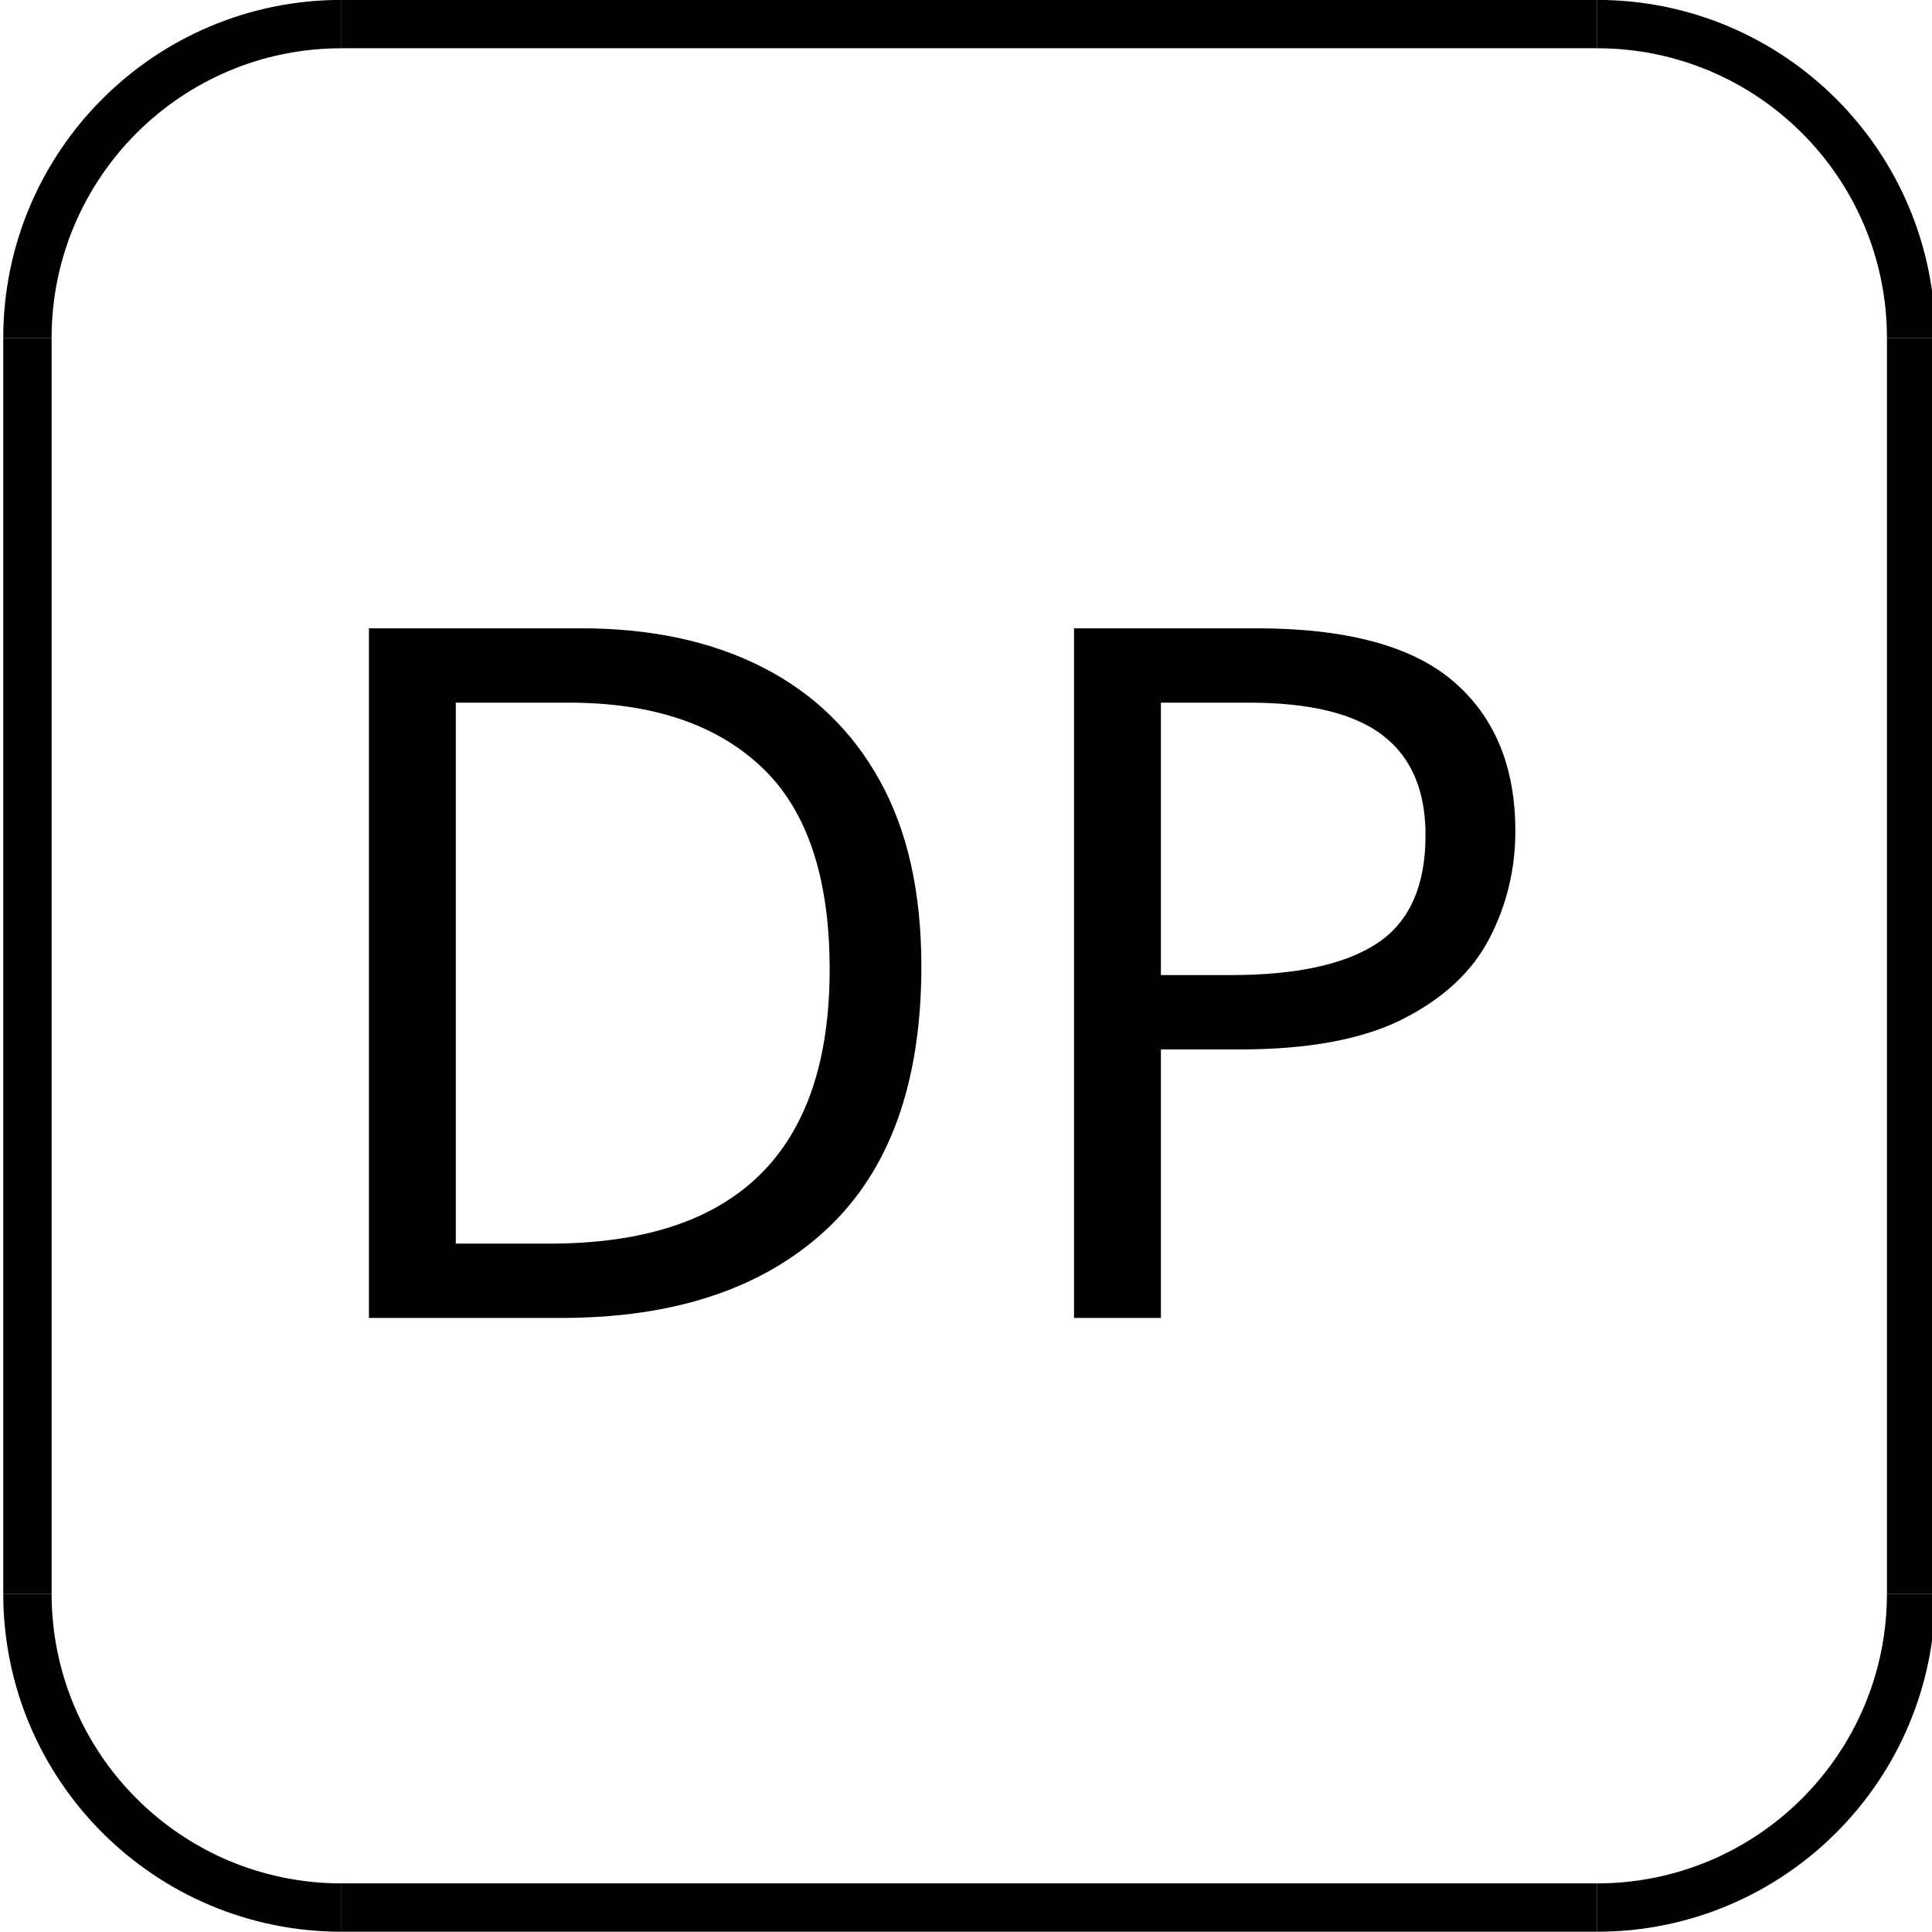
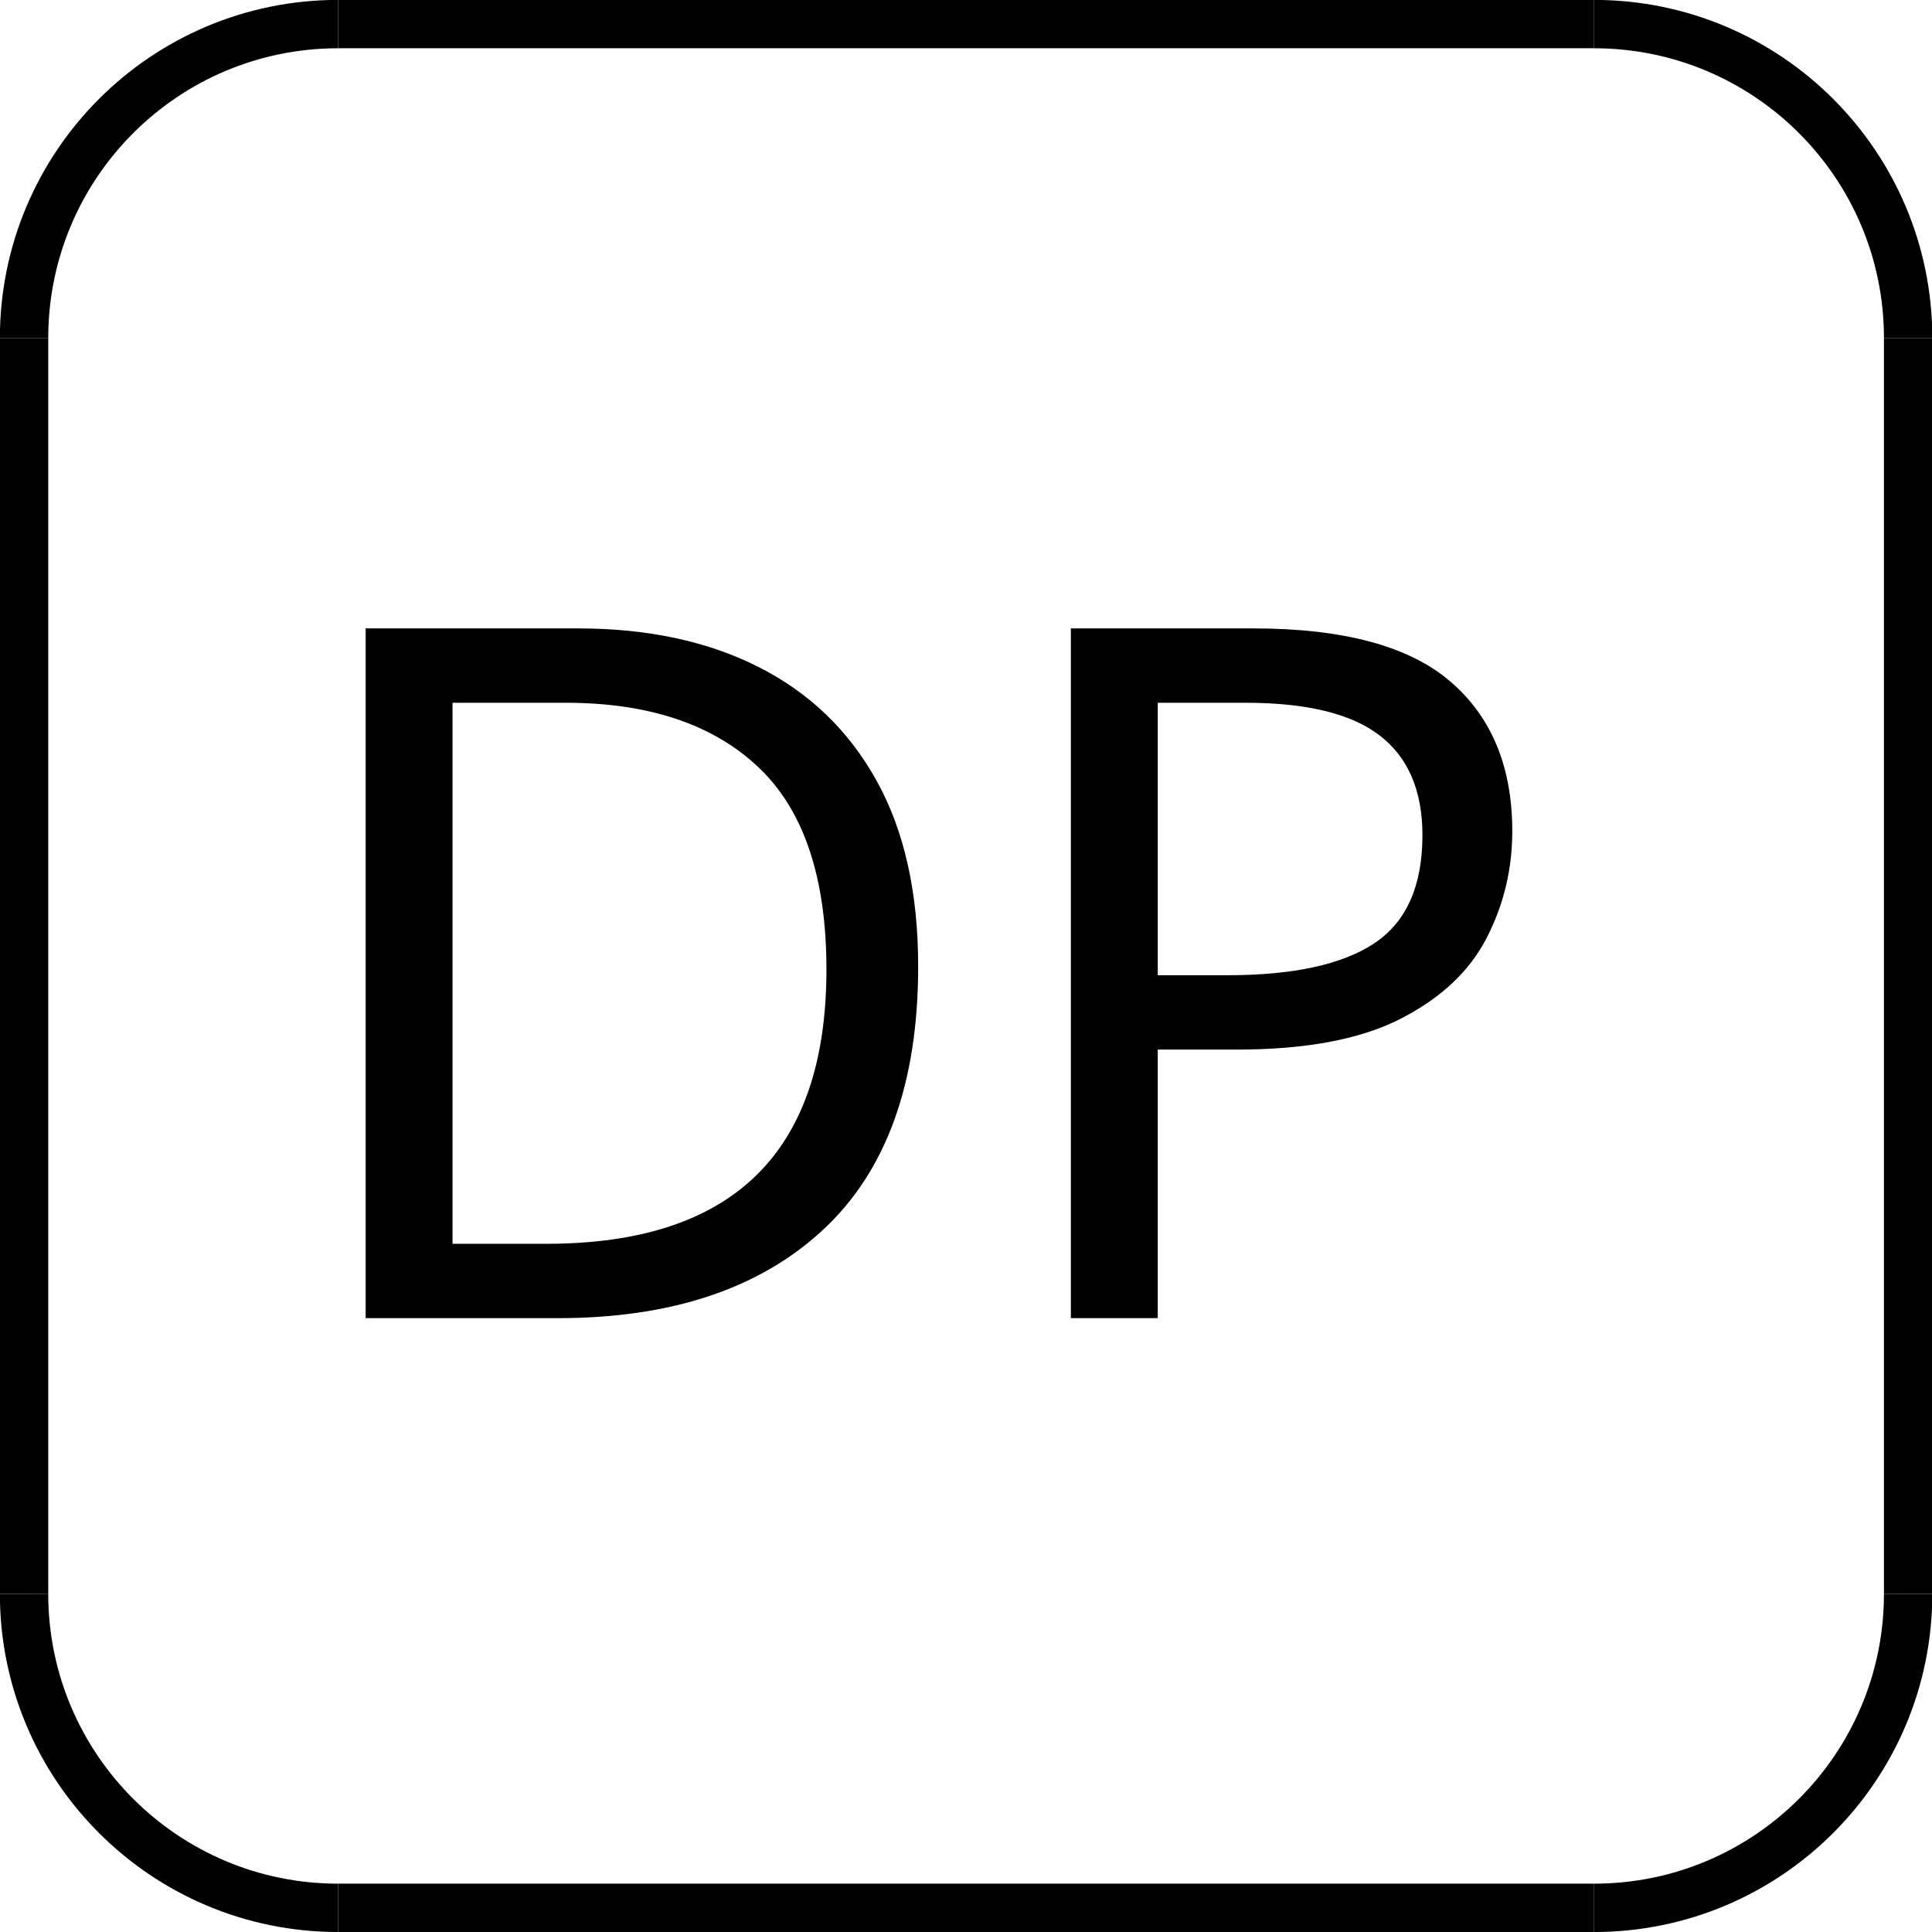
- <svg xmlns="http://www.w3.org/2000/svg" width="105.846mm" height="105.833mm" viewBox="0 0 105.846 105.833" version="1.1" id="svg2869">
+ <svg xmlns="http://www.w3.org/2000/svg" width="40" height="40" viewBox="0 0 10.583 10.583" version="1.1" id="svg2869">
  <defs id="defs2866" />
  <g id="layer1" transform="matrix(1.624997,0,0,1.625,-390.1956,-631.0542)" style="stroke-width:0.615">
-     <g id="g6351-3" transform="matrix(0.2550201,0,0,0.2550201,193.3161,105.1846)" style="stroke-width:6.385;stroke-miterlimit:4;stroke-dasharray:none">
+     <g id="g6351-3" transform="matrix(0.02550301,0,0,0.02550202,235.4288,360.0254)" style="stroke-width:6.385;stroke-miterlimit:4;stroke-dasharray:none">
      <g id="g12097-8-8" transform="matrix(32.61278,0,0,32.61297,47881.298,111107.86)" style="stroke-width:0.196;stroke-miterlimit:4;stroke-dasharray:none">
        <path d="m -1461.164,-3372.718 a 1.273,1.273 0 0 0 -1.273,1.273" id="path1112-2-5" style="fill:none;stroke:#000000;stroke-width:0.196;stroke-miterlimit:4;stroke-dasharray:none" />
        <path d="m -1462.437,-3366.355 a 1.273,1.273 0 0 0 1.273,1.272" id="path1114-9-6" style="fill:none;stroke:#000000;stroke-width:0.196;stroke-miterlimit:4;stroke-dasharray:none" />
        <path d="m -1456.074,-3365.083 a 1.273,1.273 0 0 0 1.273,-1.272" id="path1116-9-1" style="fill:none;stroke:#000000;stroke-width:0.196;stroke-miterlimit:4;stroke-dasharray:none" />
        <polyline points="538.271,375.944 533.181,375.944 " id="polyline1118-6-1" style="fill:none;stroke:#000000;stroke-width:0.196;stroke-miterlimit:4;stroke-dasharray:none" transform="translate(-1994.345,-3741.027)" />
        <polyline points="533.181,368.309 538.271,368.309 " id="polyline1120-0-5" style="fill:none;stroke:#000000;stroke-width:0.196;stroke-miterlimit:4;stroke-dasharray:none" transform="translate(-1994.345,-3741.027)" />
        <polyline points="531.908,374.672 531.908,369.582 " id="polyline1122-2-9" style="fill:none;stroke:#000000;stroke-width:0.196;stroke-miterlimit:4;stroke-dasharray:none" transform="translate(-1994.345,-3741.027)" />
        <polyline points="539.544,369.582 539.544,374.672 " id="polyline1124-7-8" style="fill:none;stroke:#000000;stroke-width:0.196;stroke-miterlimit:4;stroke-dasharray:none" transform="translate(-1994.345,-3741.027)" />
        <path d="m -1454.801,-3371.445 a 1.273,1.273 0 0 0 -1.273,-1.273" id="path1126-6-4" style="fill:none;stroke:#000000;stroke-width:0.196;stroke-miterlimit:4;stroke-dasharray:none" />
      </g>
      <text xml:space="preserve" style="font-style:normal;font-variant:normal;font-weight:normal;font-stretch:normal;font-size:127.692px;line-height:1.25;font-family:sans-serif;-inkscape-font-specification:'sans-serif, Normal';font-variant-ligatures:normal;font-variant-caps:normal;font-variant-numeric:normal;font-variant-east-asian:normal;fill:#000000;fill-opacity:1;stroke:none;stroke-width:6.385;stroke-miterlimit:4;stroke-dasharray:none" x="219.919" y="1284.566" id="text44048-8">
        <tspan id="tspan7300-1" x="219.919" y="1284.566" style="font-style:normal;font-variant:normal;font-weight:normal;font-stretch:normal;font-size:127.692px;font-family:sans-serif;-inkscape-font-specification:'sans-serif, Normal';font-variant-ligatures:normal;font-variant-caps:normal;font-variant-numeric:normal;font-variant-east-asian:normal;stroke-width:6.385;stroke-miterlimit:4;stroke-dasharray:none">DP</tspan>
      </text>
    </g>
  </g>
</svg>
